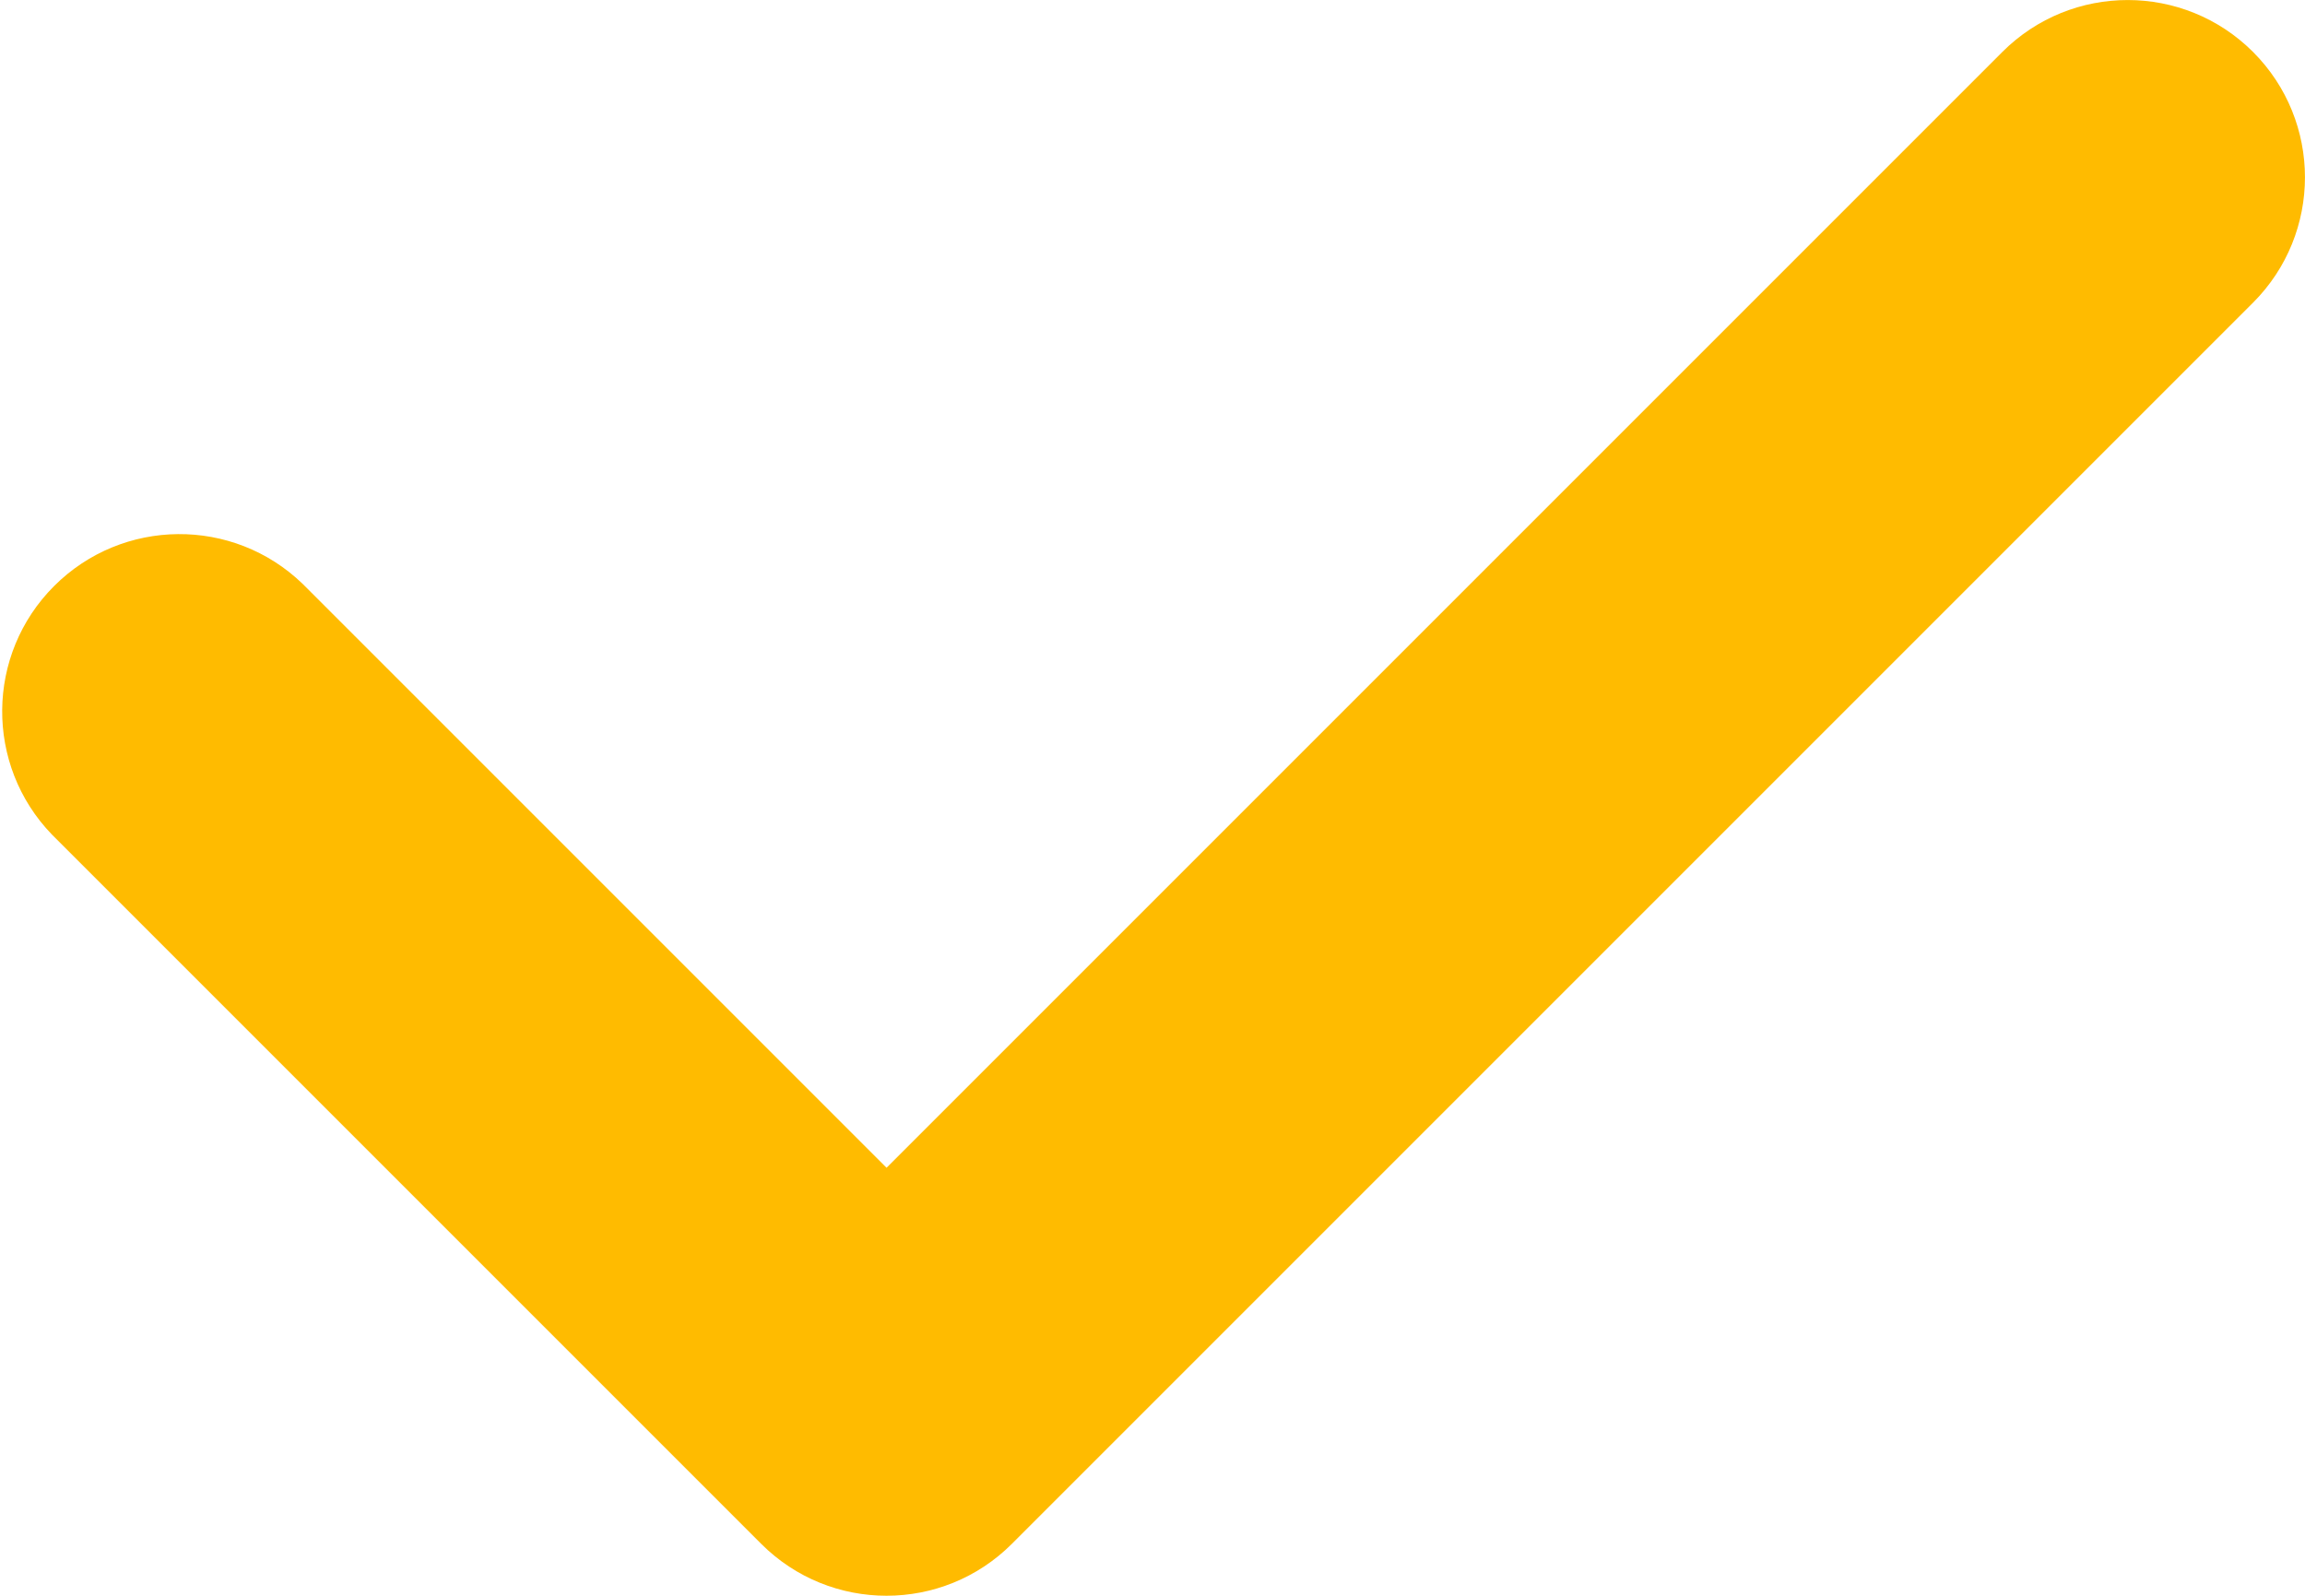
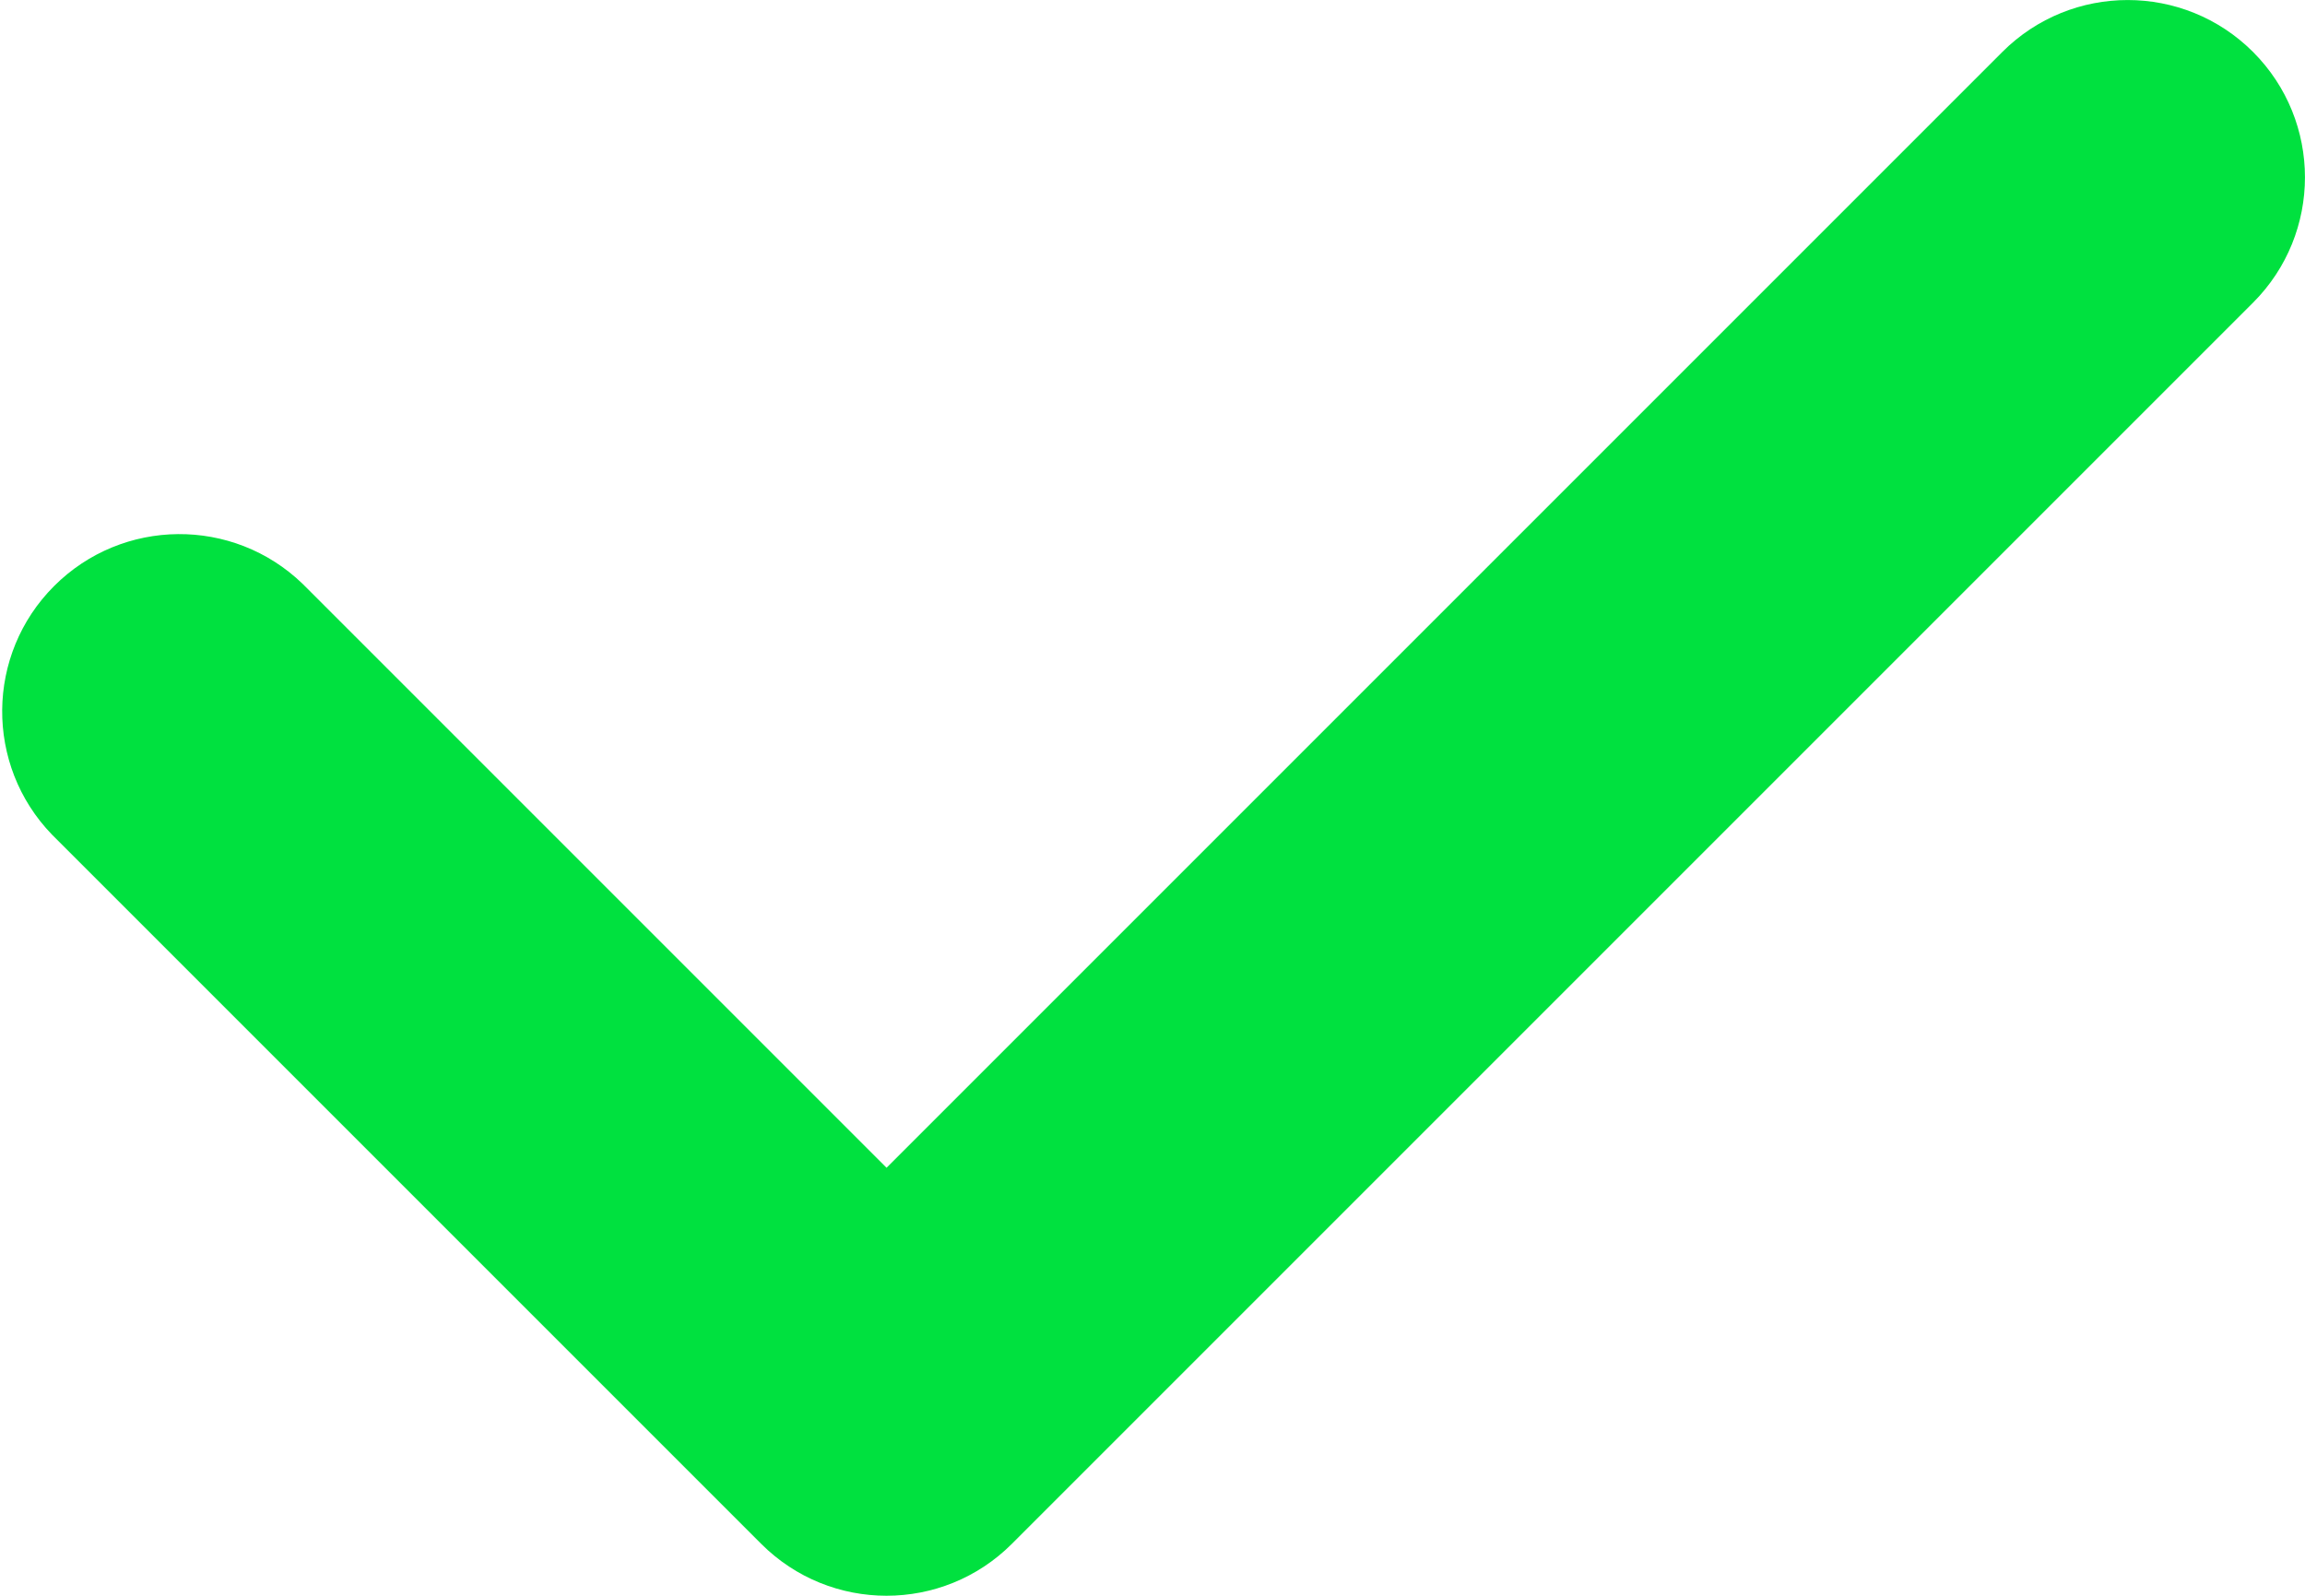
<svg xmlns="http://www.w3.org/2000/svg" width="13" height="9" fill="none">
-   <path fill-rule="evenodd" clip-rule="evenodd" d="M12.707.293a1 1 0 0 1 0 1.414l-7 7a1 1 0 0 1-1.414 0l-4-4a1 1 0 0 1 1.414-1.414L5 6.586 11.293.293a1 1 0 0 1 1.414 0Z" fill="#FB0" />
+   <path fill-rule="evenodd" clip-rule="evenodd" d="M12.707.293a1 1 0 0 1 0 1.414l-7 7a1 1 0 0 1-1.414 0l-4-4a1 1 0 0 1 1.414-1.414L5 6.586 11.293.293a1 1 0 0 1 1.414 0Z" fill="#00E13F" />
</svg>
